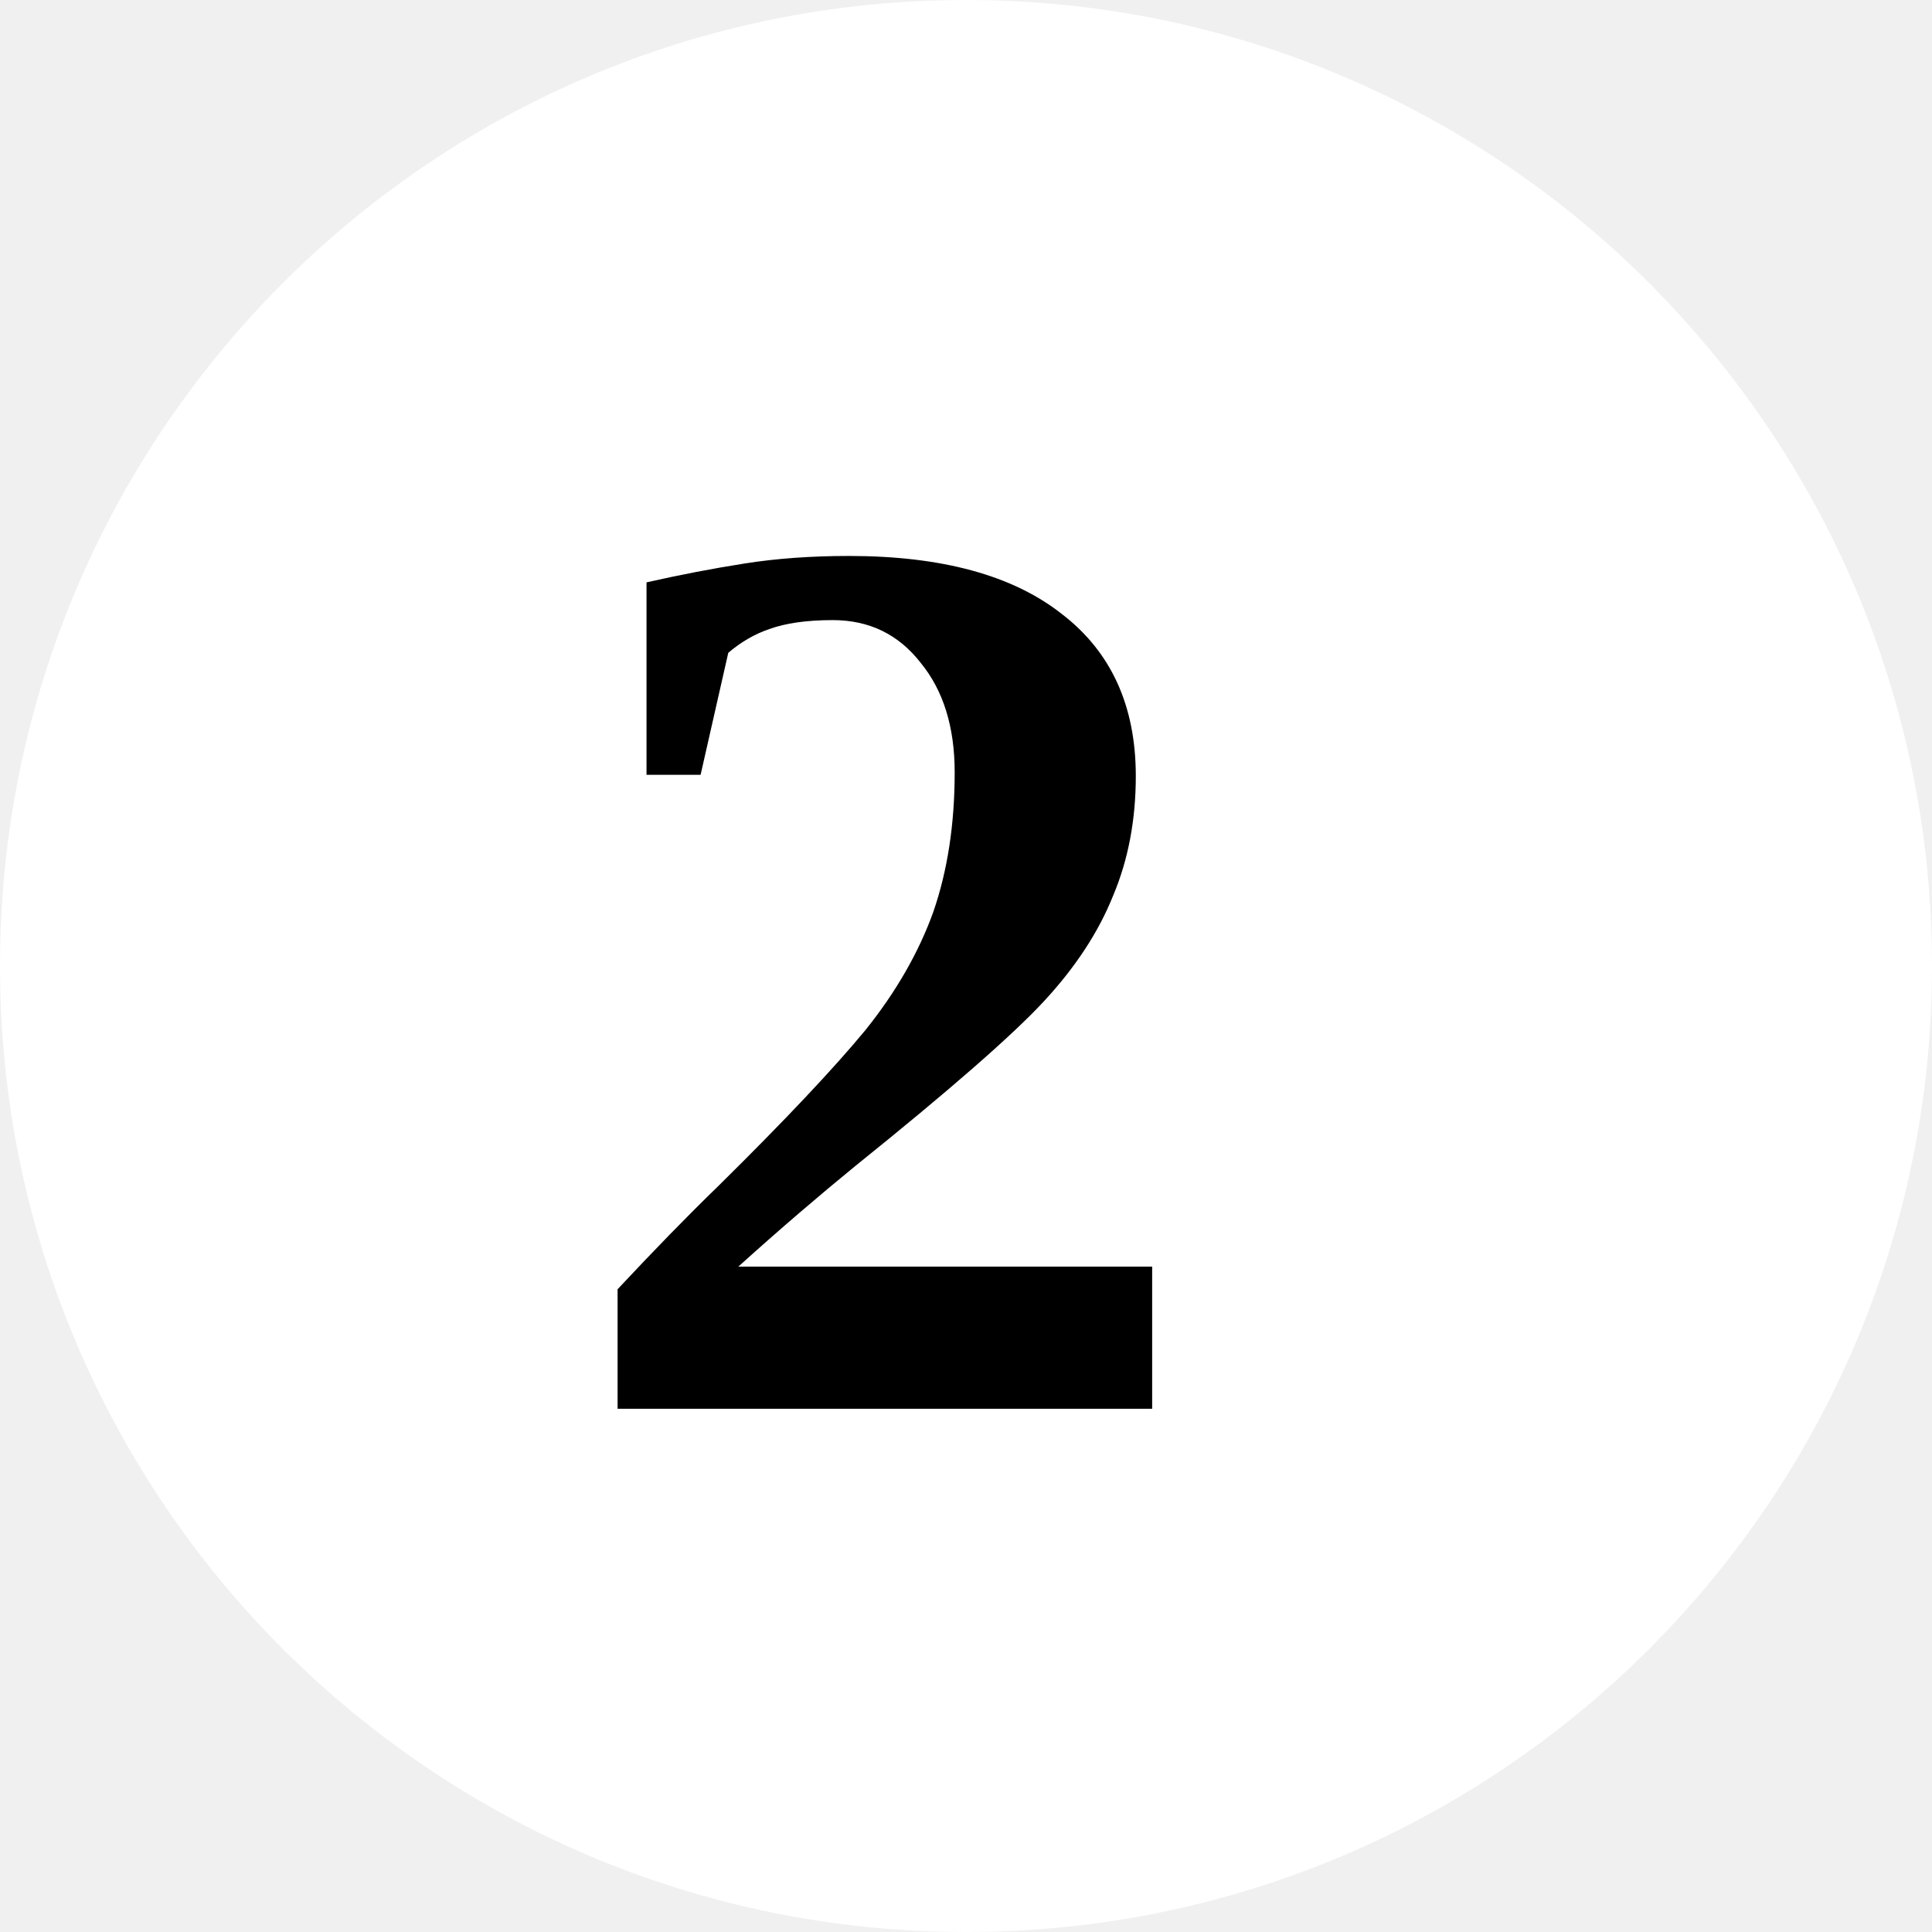
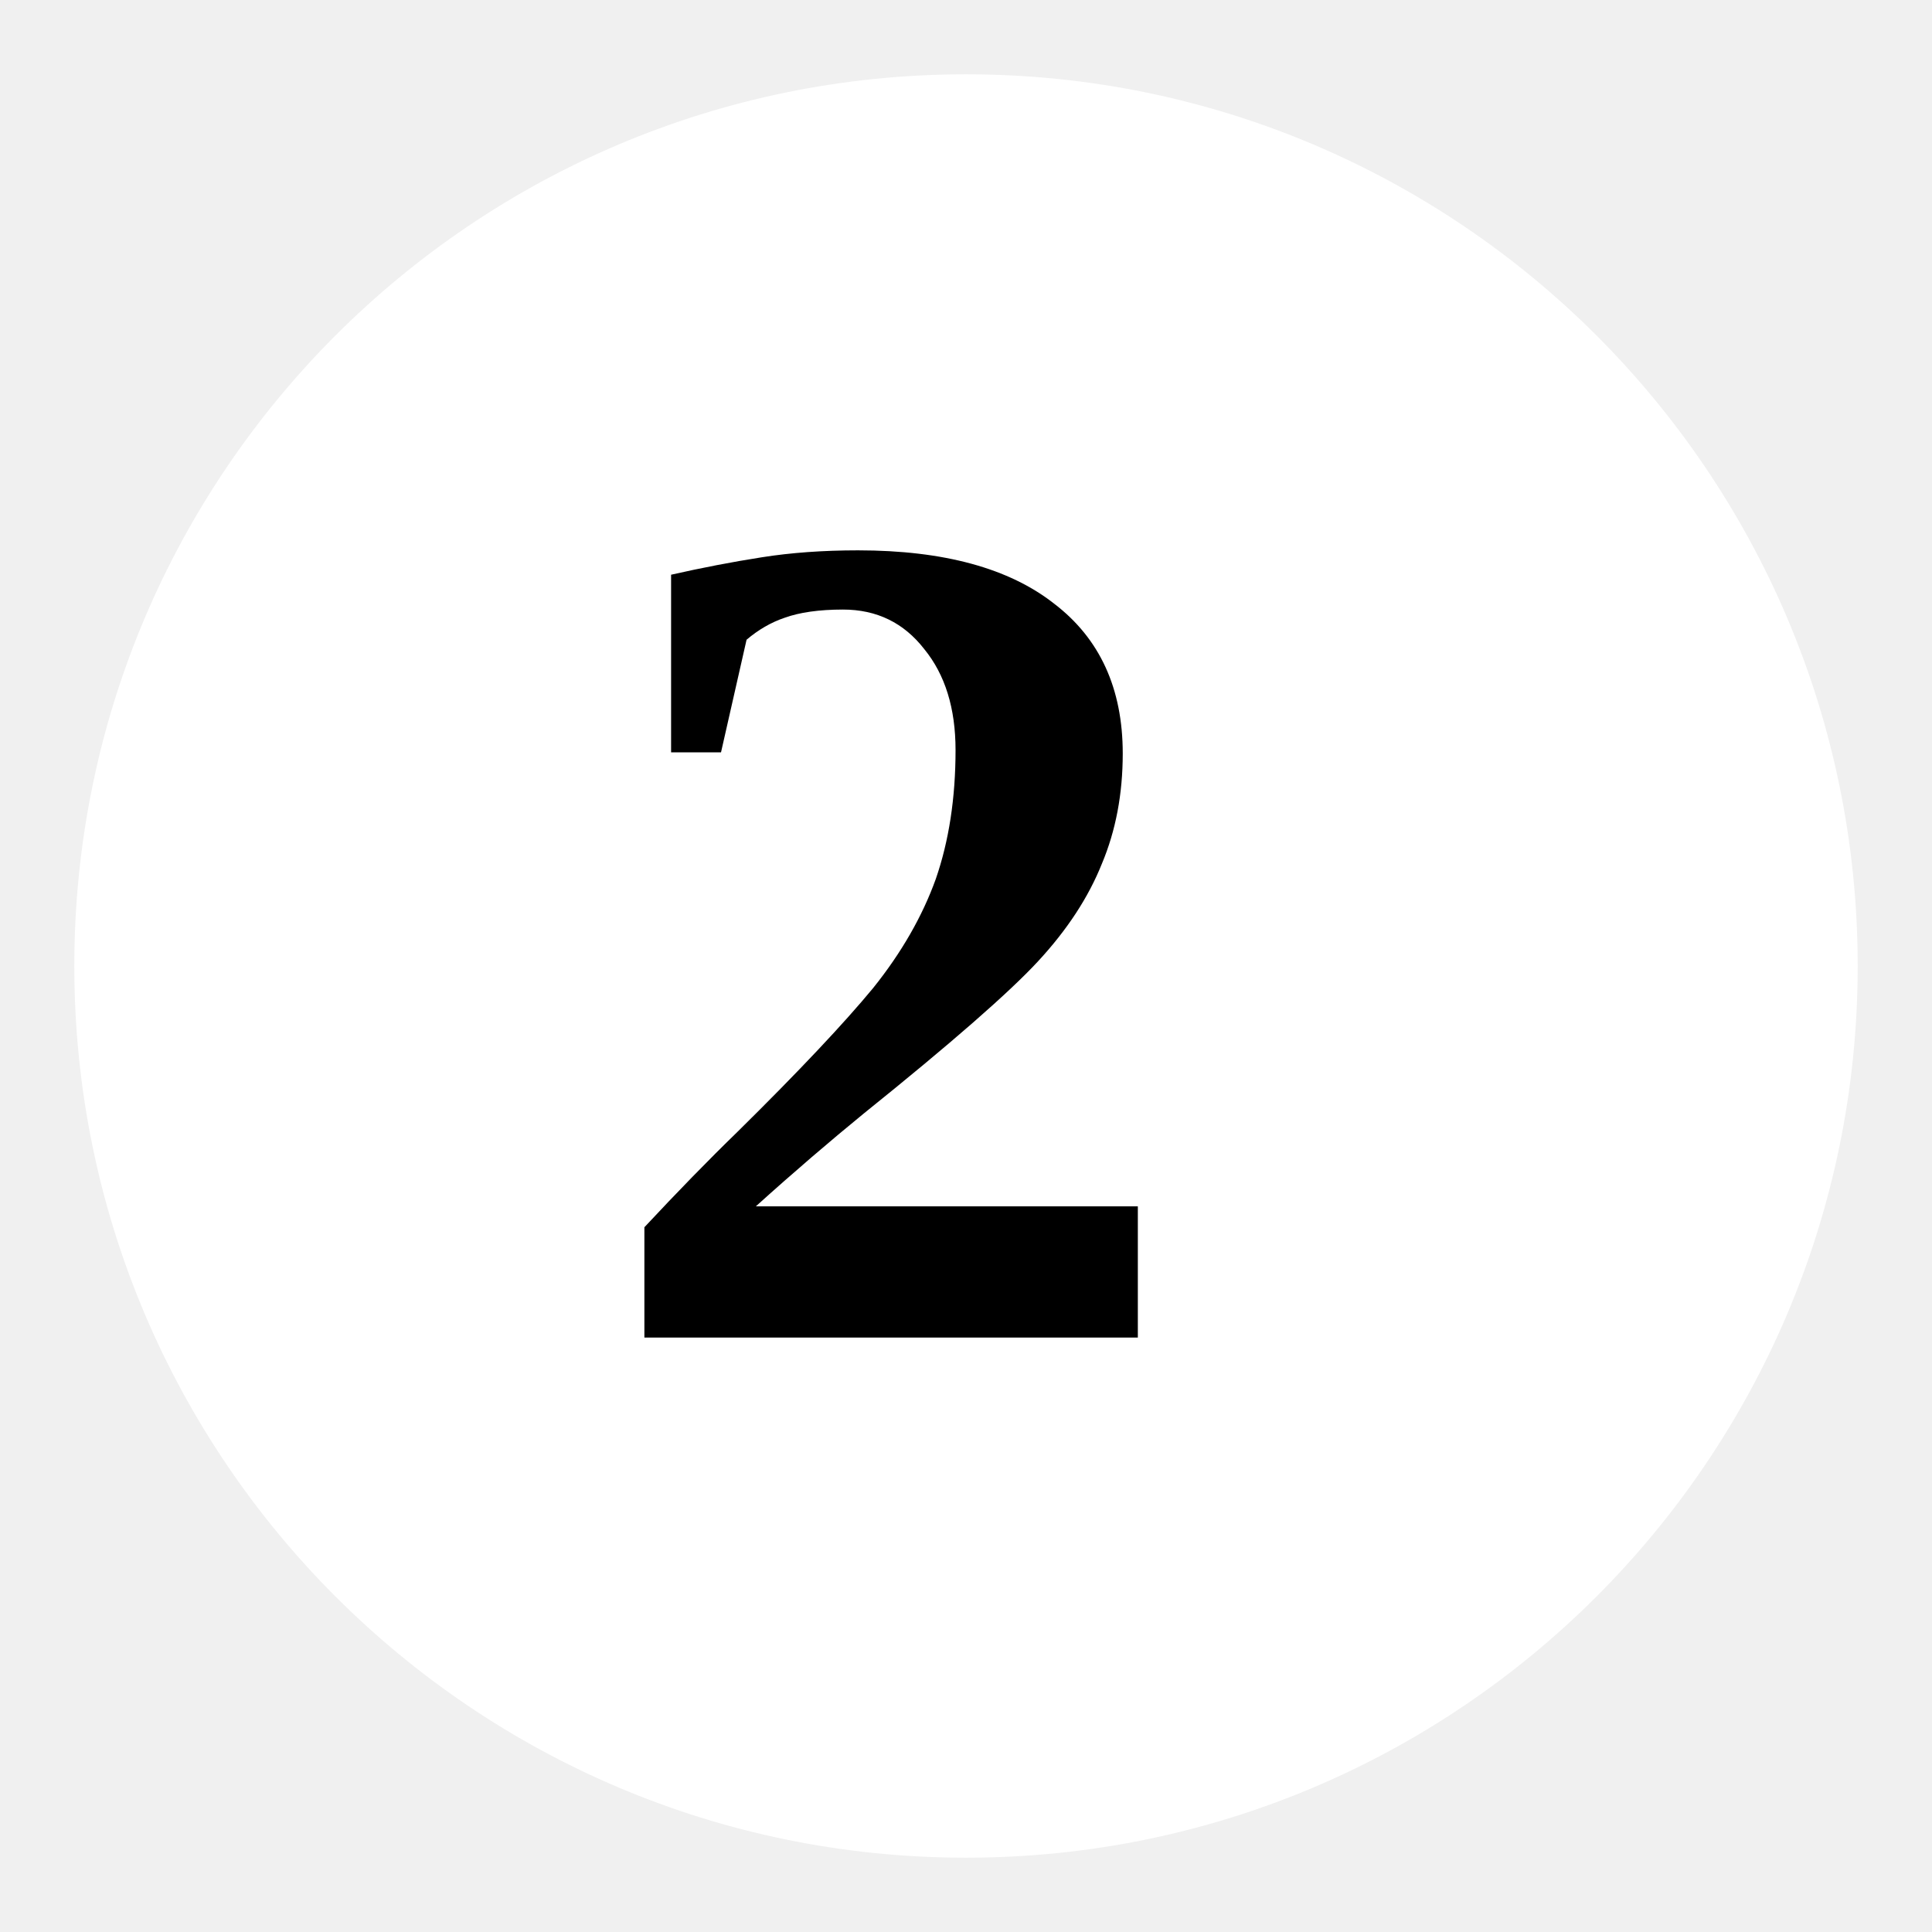
- <svg xmlns="http://www.w3.org/2000/svg" version="1.1" width="24px" height="24px">
-   <circle cx="12px" cy="12px" r="12px" stroke="black" stroke-width="0" fill="white" />
-   <text font-size="16px" font-weight="800" x="7px" y="17.5px">
+ <svg xmlns="http://www.w3.org/2000/svg" version="1.1" width="26px" height="26px">
+   <circle cx="13px" cy="13px" r="12px" stroke="black" stroke-width="0" fill="white" />
+   <text font-size="16px" font-weight="800" x="8px" y="18px">
    <tspan fill="black">2</tspan>
  </text>
</svg>
